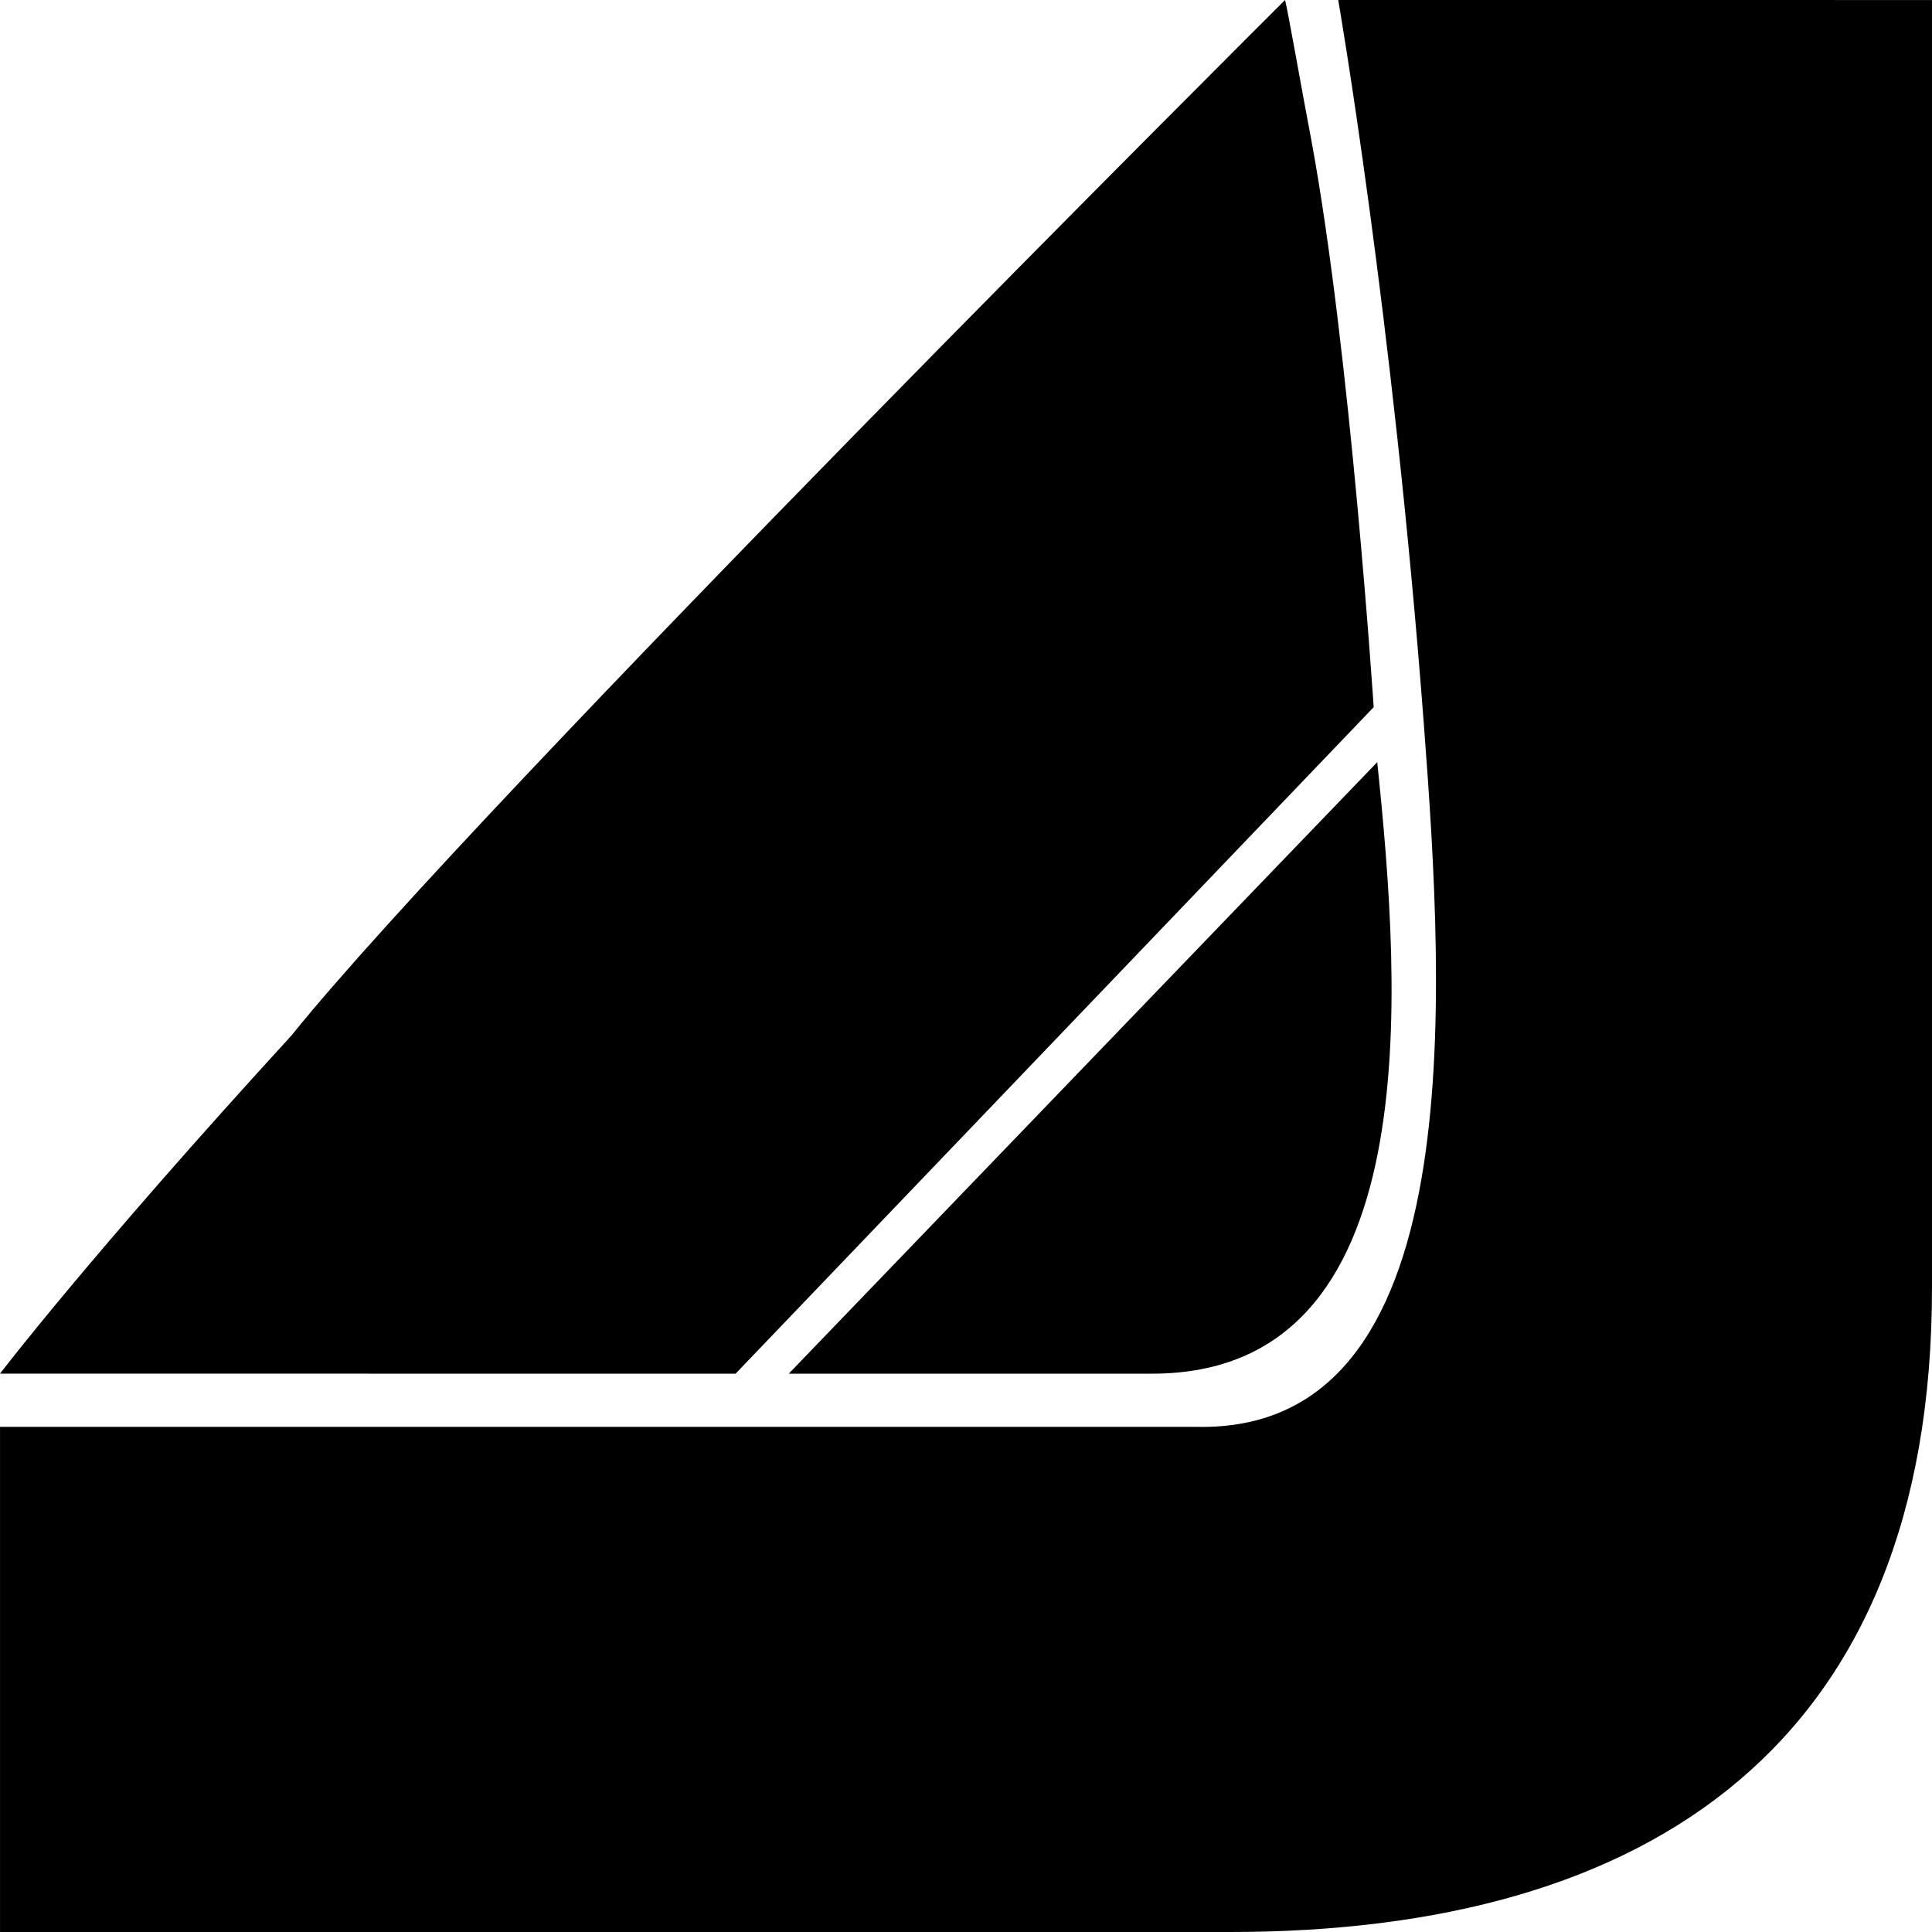
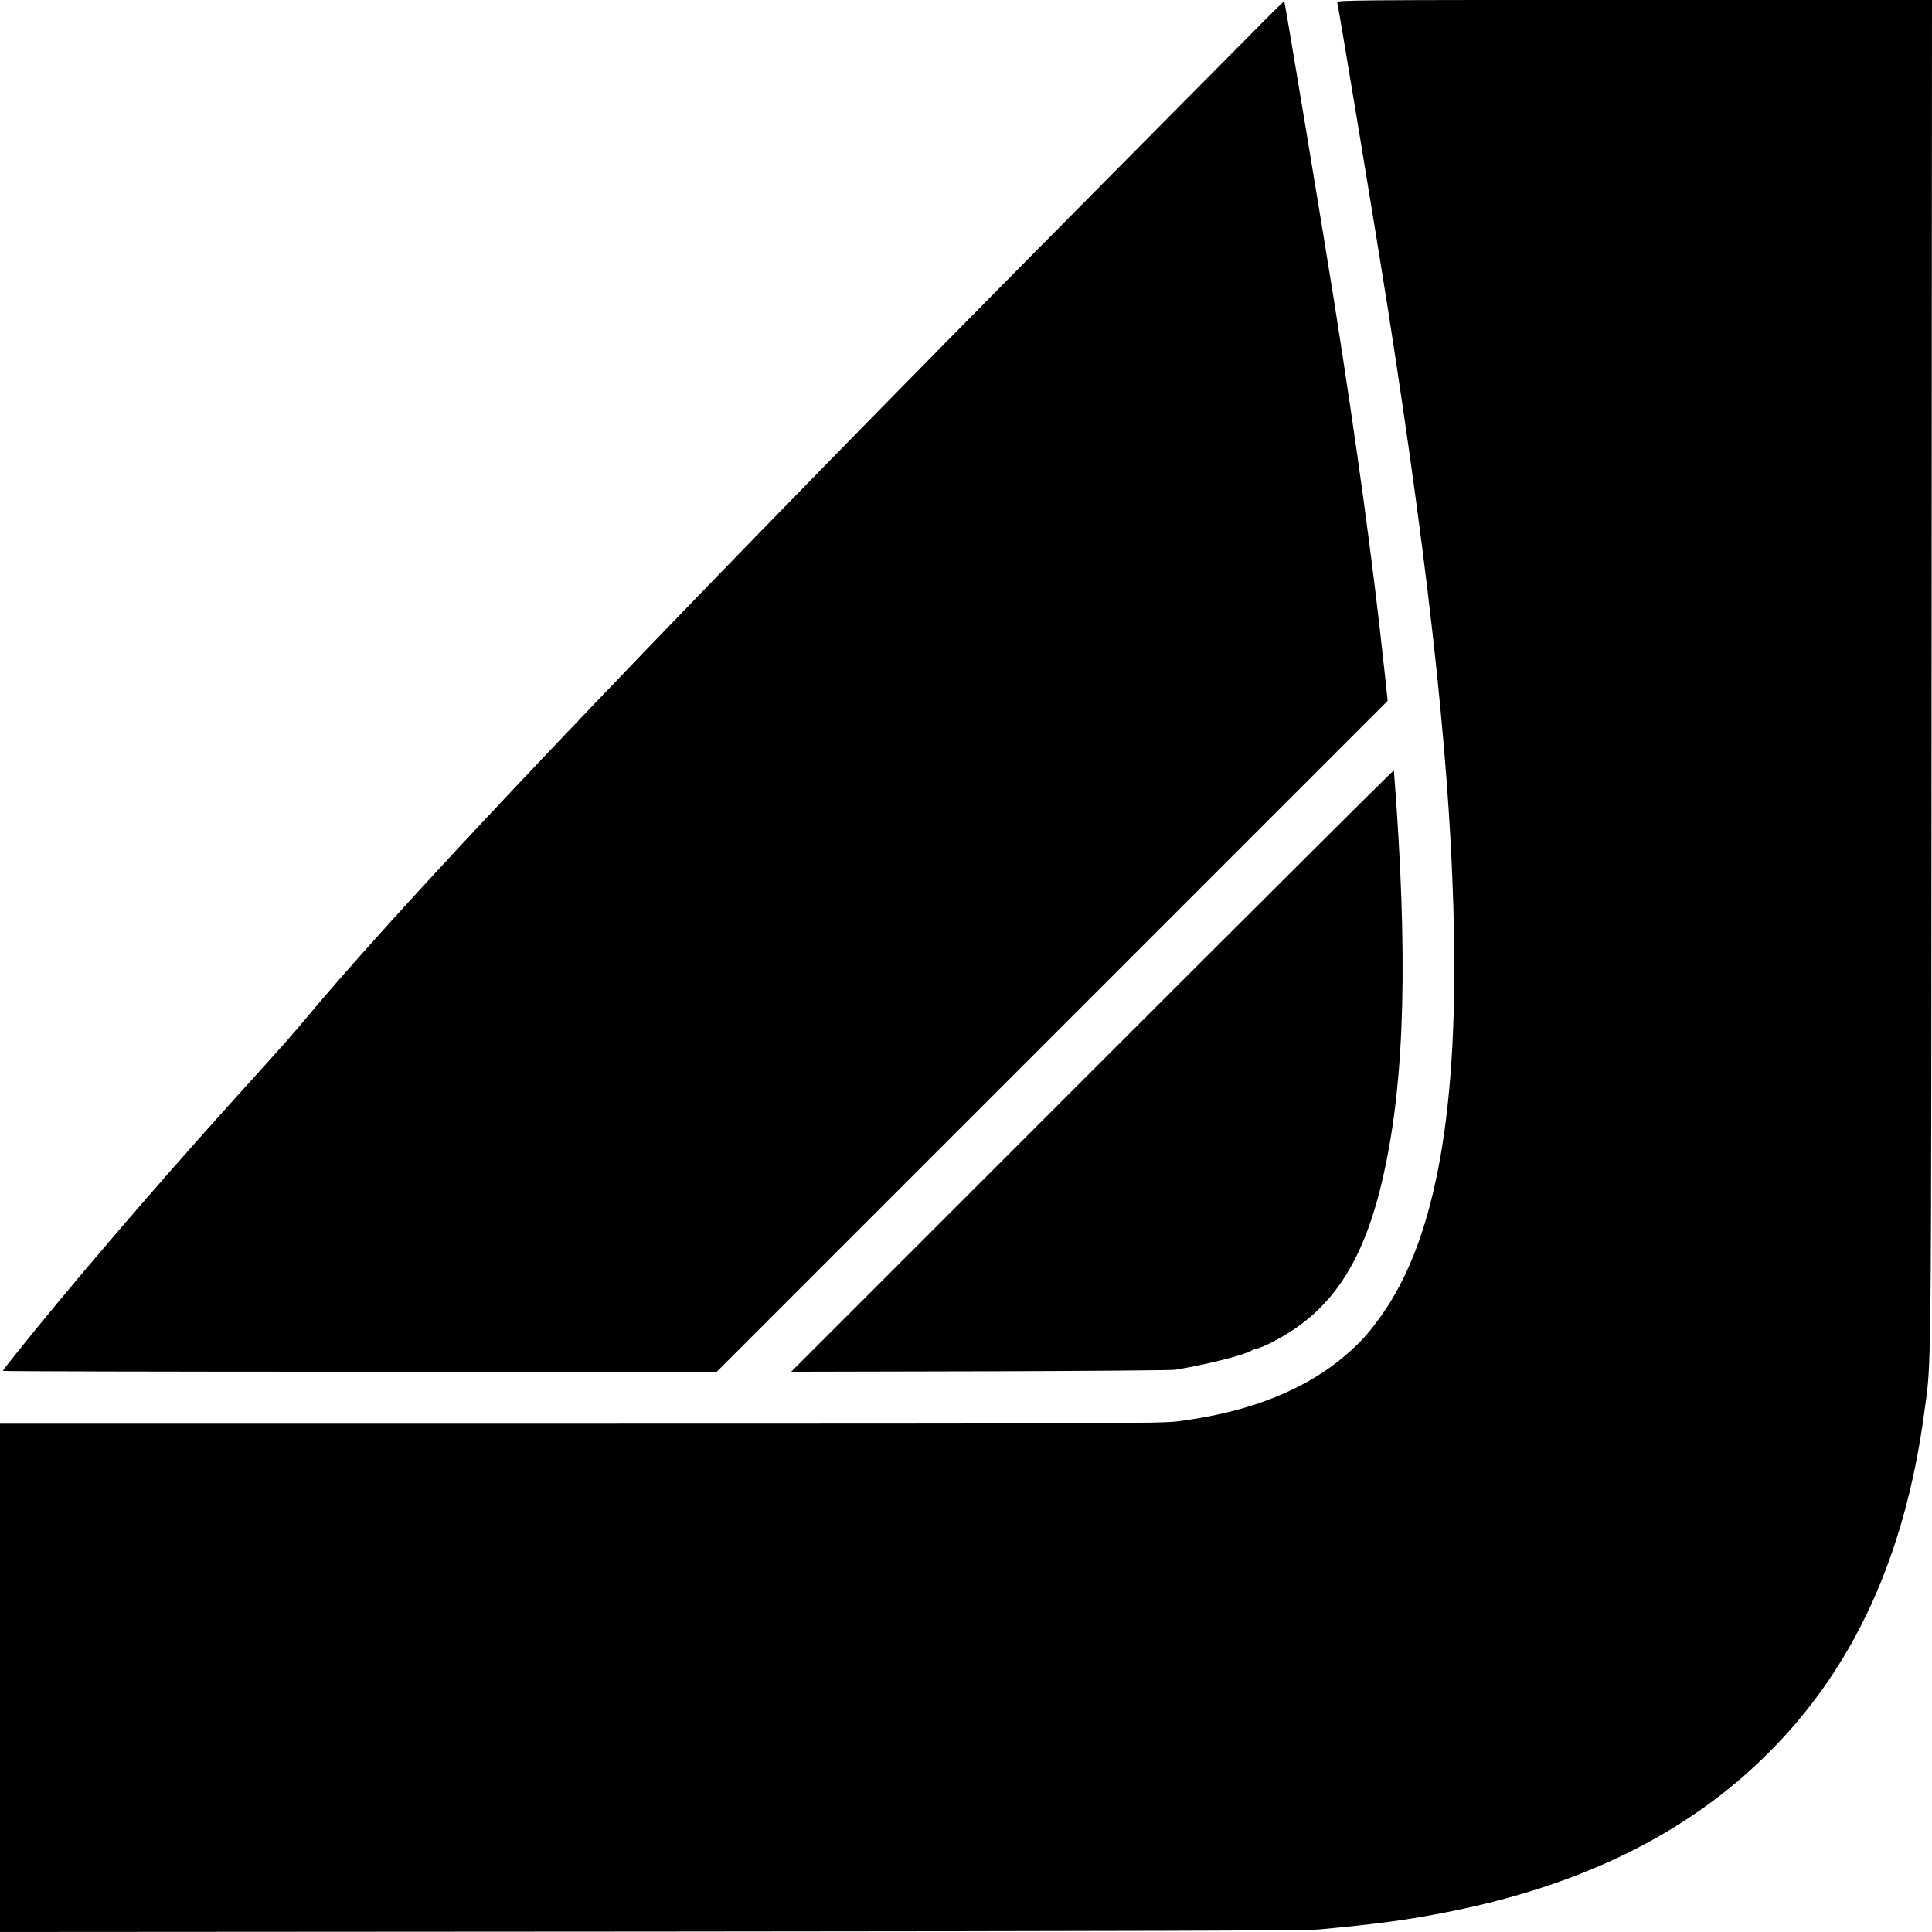
<svg xmlns="http://www.w3.org/2000/svg" width="218" height="218" version="1.1">
  <style />
-   <g transform="matrix(1 0 0 1 .001 0)" fill-rule="evenodd" stroke-width="16.506">
-     <path class="bdsicon" d="m155.4 86c2.685 25.824 5.921 69-25.4 69l-41 4.7e-4z" />
-     <path class="bdsicon" d="m151 4.7e-4s6.139 35.342 9.649 81.553c2.367 31.159 5.402 80.137-25.648 79.447h-135v57h138.79c47.429 0 79.207-21.281 79.207-72.667v-145.33z" />
-     <path class="bdsicon" d="m83 155 72-75.206s-2.63-40.07-7-63.794c-1.045-5.457-2.676-14.79-3-16 0 0-91.227 90.874-112.12 116.85-22.66 24.743-32.881 38.146-32.881 38.146z" />
+   <g transform="matrix(.015843 0 0 -.015843 -62.104 280.1)">
+     <path d="m12897 17505c-93-93-617-622-1165-1175-2877-2901-4772-4885-5566-5824-188-224-191-227-530-602-457-505-935-1056-1307-1504-185-223-389-477-389-484 0-3 1144-6 2543-6h2542l4778 4778-22 209c-82 765-192 1576-357 2623-61 388-351 2139-357 2150-1 3-78-71-170-165z" />
+     <path d="m13444 17663c10-35 286-1705 360-2178 310-1983 455-3357 472-4485 21-1308-147-2173-522-2696-84-116-139-179-234-262-294-259-699-421-1218-486-110-14-573-16-4253-16h-4129v-3620l4633 3c3493 3 4664 6 4762 15 419 39 626 67 910 123 965 190 1720 564 2290 1134 609 607 973 1403 1110 2425 52 391 49 49 52 5253l3 4807h-2121c-2015 0-2120-1-2115-17z" />
+     <path d="m11700 10055-2145-2145 1345 3c740 2 1365 7 1390 11 232 39 482 102 544 137 10 6 30 13 43 15 14 3 56 20 94 40 402 202 631 522 774 1076 169 662 206 1504 120 2763-9 127-17 233-18 238-1 4-967-958-2147-2138z" />
  </g>
</svg>
